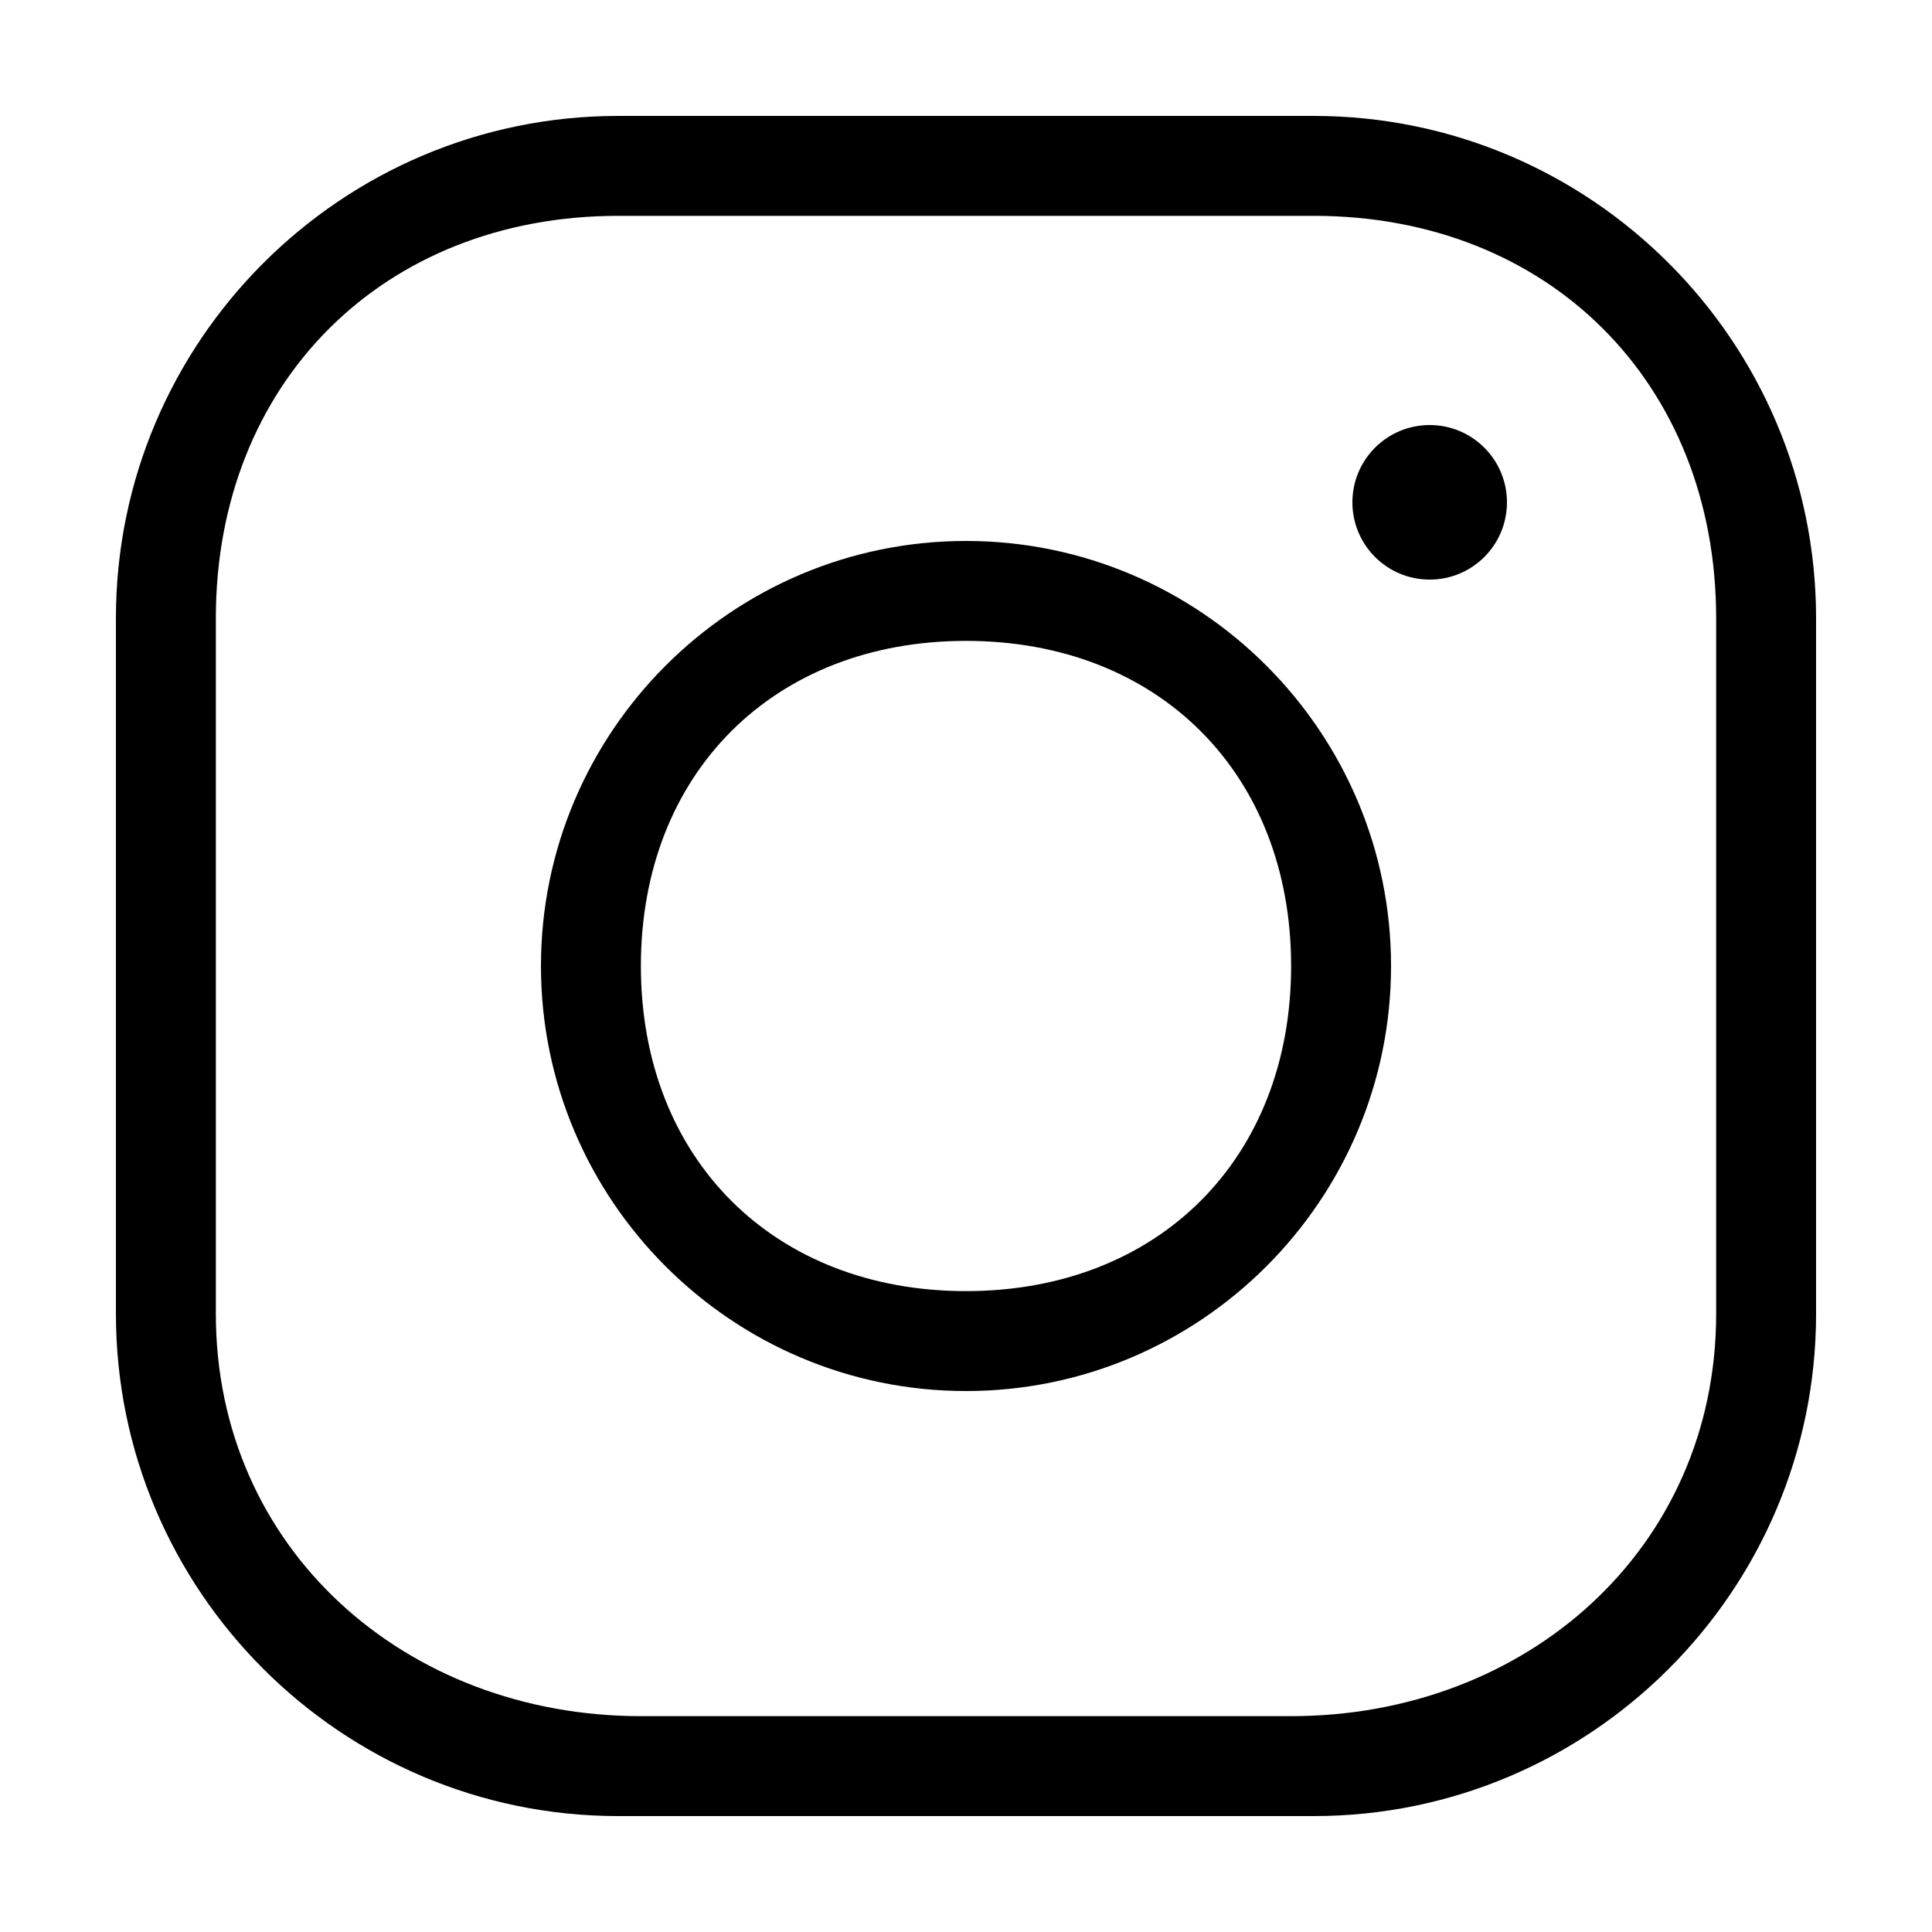
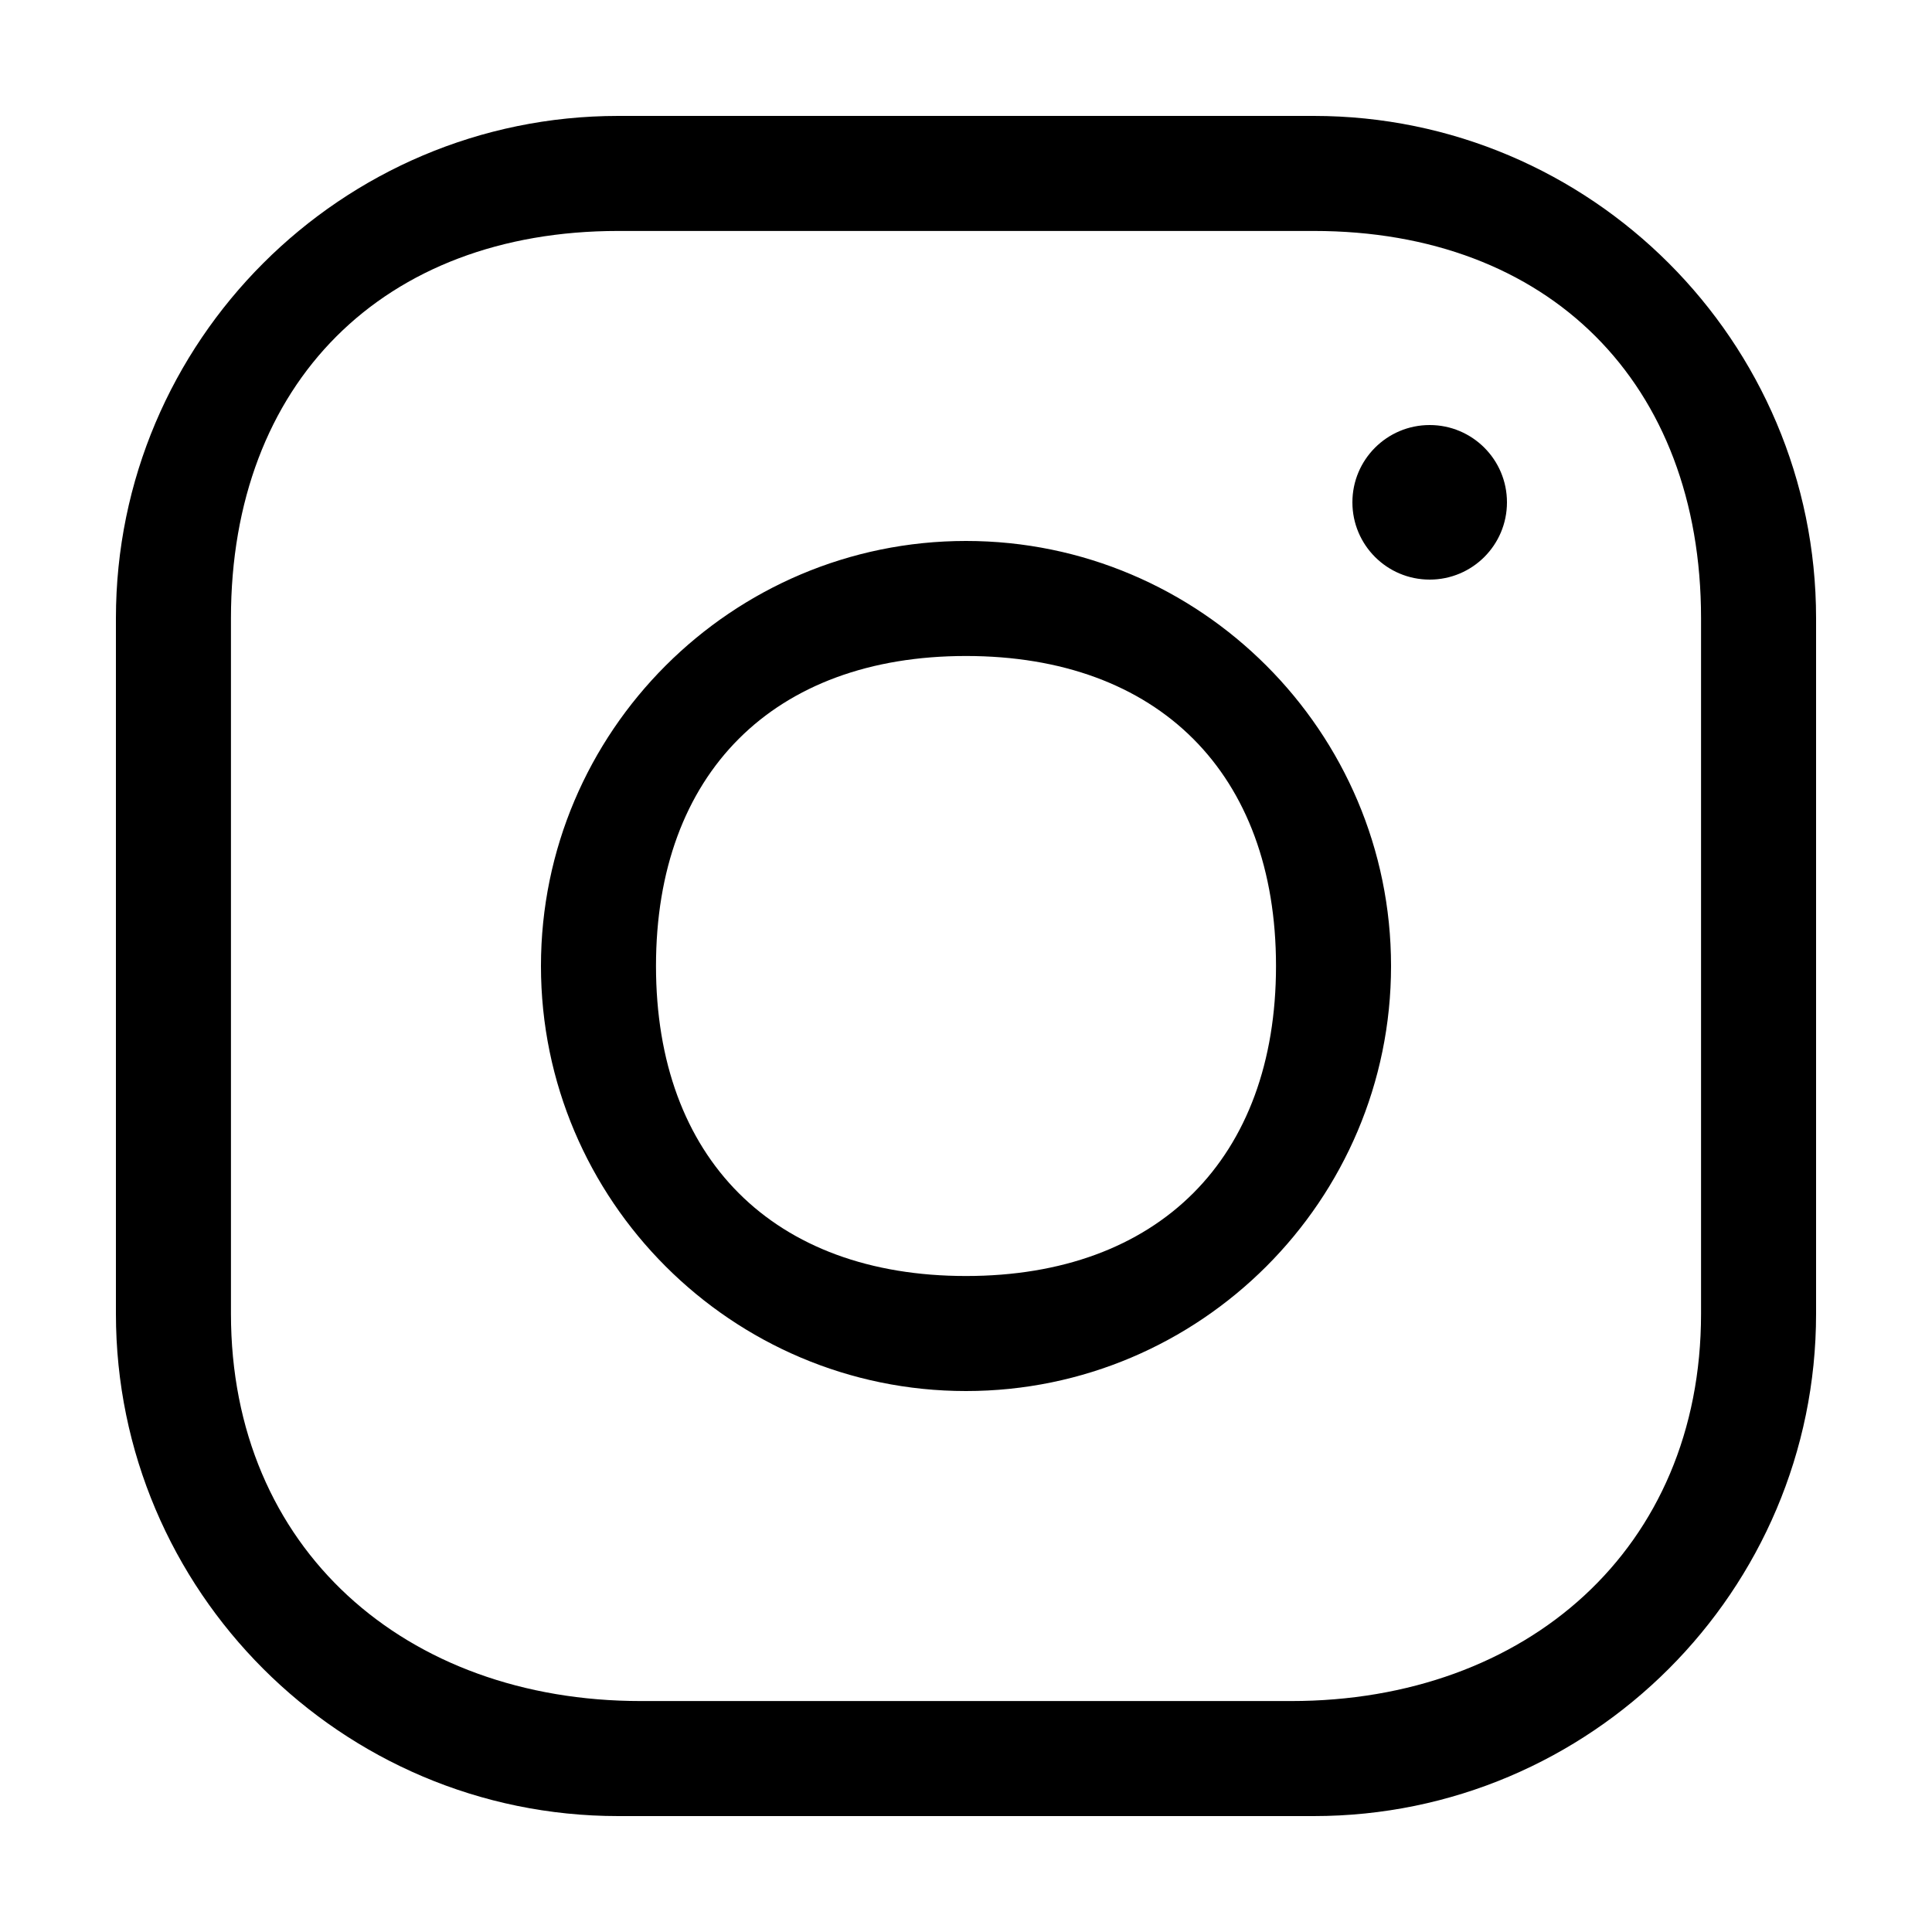
<svg xmlns="http://www.w3.org/2000/svg" fill="#000000" viewBox="0 0 50 50" width="512px" height="512px" version="1.1" id="svg4">
  <defs id="defs8" />
-   <path d="M 16,3 C 8.832,3 3,8.832 3,16 v 18 c 0,7.168 5.832,13 13,13 h 18 c 7.168,0 13,-5.832 13,-13 V 16 C 47,8.832 41.168,3 34,3 Z m 0,2.586 h 18 c 6.086,0 10.414,4.328 10.414,10.414 v 18 c 0,6.086 -4.914,10.414 -11,10.414 H 16.586 C 10.499,44.414 5.586,40.086 5.586,34 V 16 C 5.586,9.914 9.914,5.586 16,5.586 Z M 37,11 c -1.105,0 -2,0.895 -2,2 0,1.105 0.895,2 2,2 1.105,0 2,-0.895 2,-2 0,-1.105 -0.895,-2 -2,-2 z m -12,3 c -6.063,0 -11,4.937 -11,11 0,6.063 4.937,11 11,11 6.063,0 11,-4.937 11,-11 0,-6.063 -4.937,-11 -11,-11 z m 0,2.586 c 4.982,0 8.414,3.432 8.414,8.414 0,4.982 -3.432,8.414 -8.414,8.414 -4.982,0 -8.414,-3.432 -8.414,-8.414 0,-4.982 3.432,-8.414 8.414,-8.414 z" id="path2" />
+   <path d="M 16,3 C 8.832,3 3,8.832 3,16 v 18 c 0,7.168 5.832,13 13,13 h 18 c 7.168,0 13,-5.832 13,-13 V 16 C 47,8.832 41.168,3 34,3 Z m 0,2.977 h 18 c 6.086,0 10.023,3.937 10.023,10.023 v 18 c 0,6.086 -4.523,10.023 -10.609,10.023 H 16.586 C 10.499,44.023 5.977,40.086 5.977,34 V 16 C 5.977,9.914 9.914,5.977 16,5.977 Z M 37,11 c -1.105,0 -2,0.895 -2,2 0,1.105 0.895,2 2,2 1.105,0 2,-0.895 2,-2 0,-1.105 -0.895,-2 -2,-2 z m -12,3 c -6.063,0 -11,4.937 -11,11 0,6.063 4.937,11 11,11 6.063,0 11,-4.937 11,-11 0,-6.063 -4.937,-11 -11,-11 z m 0,2.977 c 4.982,0 8.023,3.041 8.023,8.023 0,4.982 -3.041,8.023 -8.023,8.023 -4.982,0 -8.023,-3.041 -8.023,-8.023 0,-4.982 3.041,-8.023 8.023,-8.023 z" id="path2" />
</svg>
